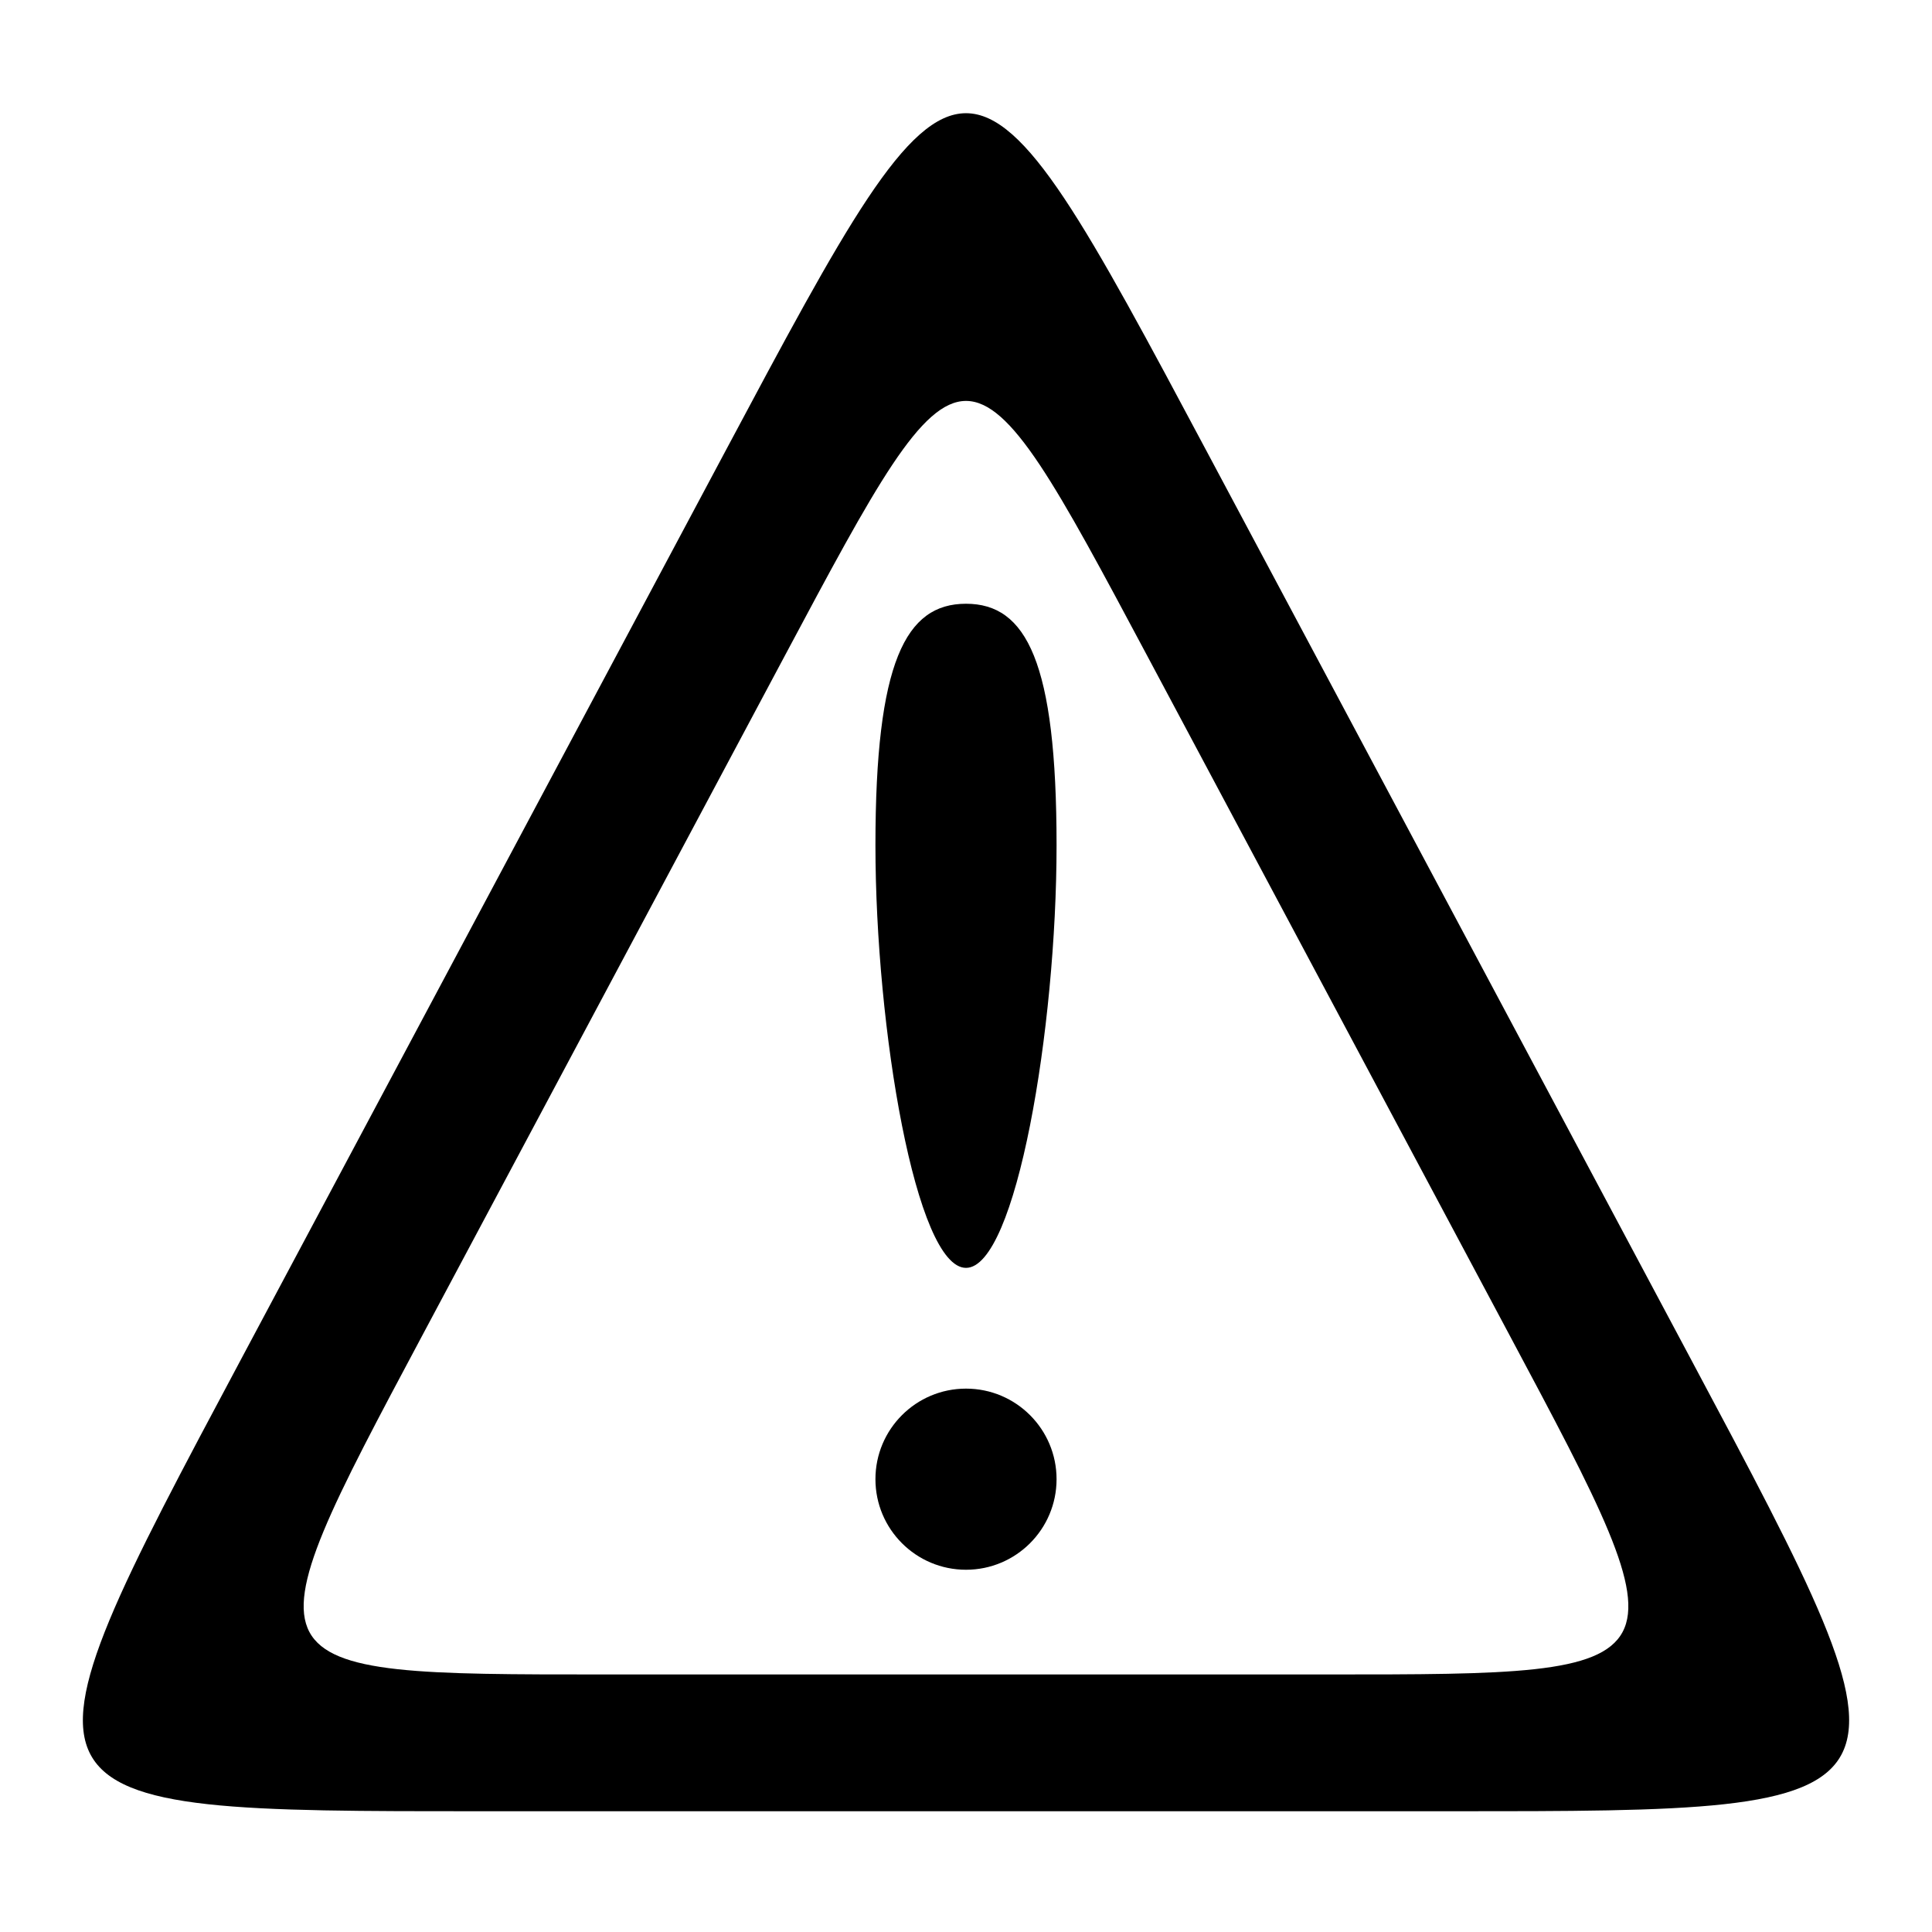
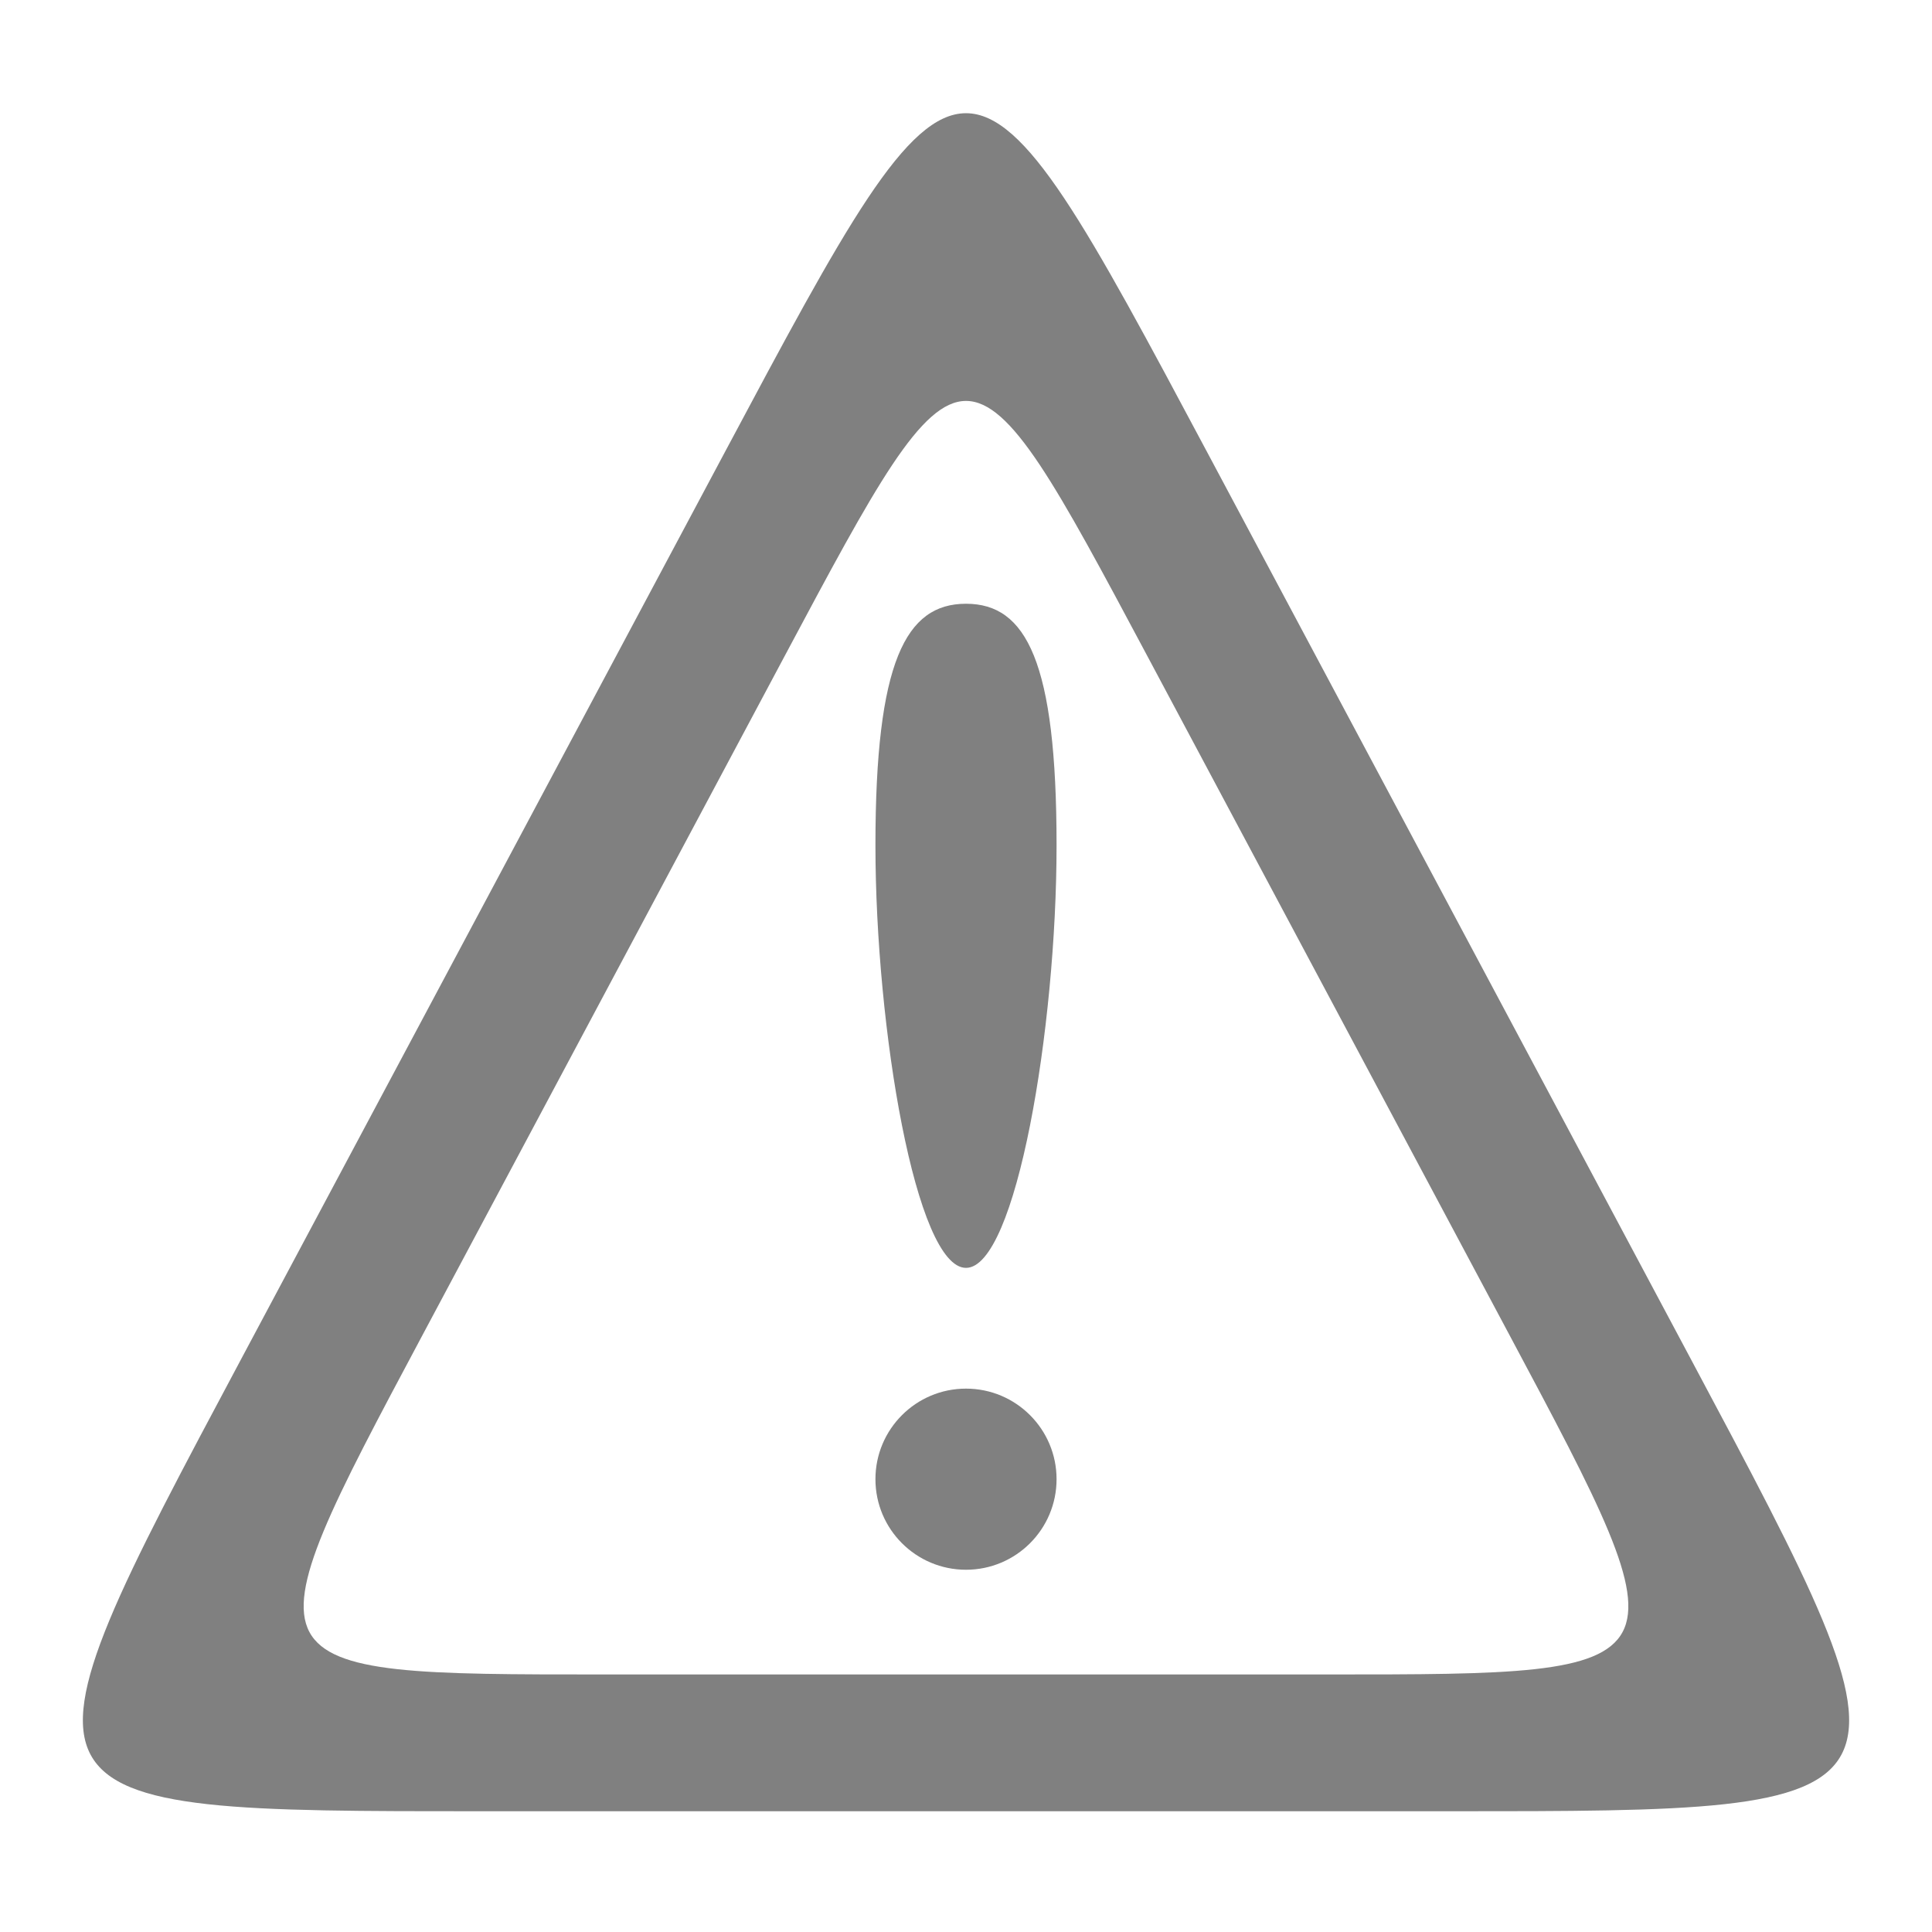
<svg xmlns="http://www.w3.org/2000/svg" width="96" height="96" viewBox="0 0 96 96" version="1.1" id="svg10">
  <defs id="defs14">
    <clipPath clipPathUnits="userSpaceOnUse" id="clipPath2511">
      <g id="use2513" />
    </clipPath>
    <clipPath clipPathUnits="userSpaceOnUse" id="clipPath2529">
      <g id="use2531" style="mix-blend-mode:difference" />
    </clipPath>
  </defs>
-   <path id="path912" style="mix-blend-mode:normal;fill:#000000;stroke-width:2.983;stroke-linecap:round;stroke-linejoin:round;stroke-miterlimit:4;stroke-dasharray:none" d="M 48 5.625 C 45 5.625 42 11.25 36 22.5 C 24 45 24 45 12 67.5 C 1.2330105e-08 90 1.0123301e-06 90 24 90 L 72 90 C 96 90 96 90 84 67.5 C 72 45 72 45 60 22.5 C 54 11.25 51 5.625 48 5.625 z M 48 19.922 C 50.25 19.922 52.5 24.141 57 32.578 C 66 49.453 66 49.453 75 66.328 C 84 83.203 84 83.203 66 83.203 L 30 83.203 C 12 83.203 12 83.203 21 66.328 L 39 32.578 C 43.5 24.141 45.75 19.922 48 19.922 z " />
-   <path style="color:#000000;font-style:normal;font-variant:normal;font-weight:normal;font-stretch:normal;font-size:medium;line-height:normal;font-family:sans-serif;font-variant-ligatures:normal;font-variant-position:normal;font-variant-caps:normal;font-variant-numeric:normal;font-variant-alternates:normal;font-variant-east-asian:normal;font-feature-settings:normal;font-variation-settings:normal;text-indent:0;text-align:start;text-decoration:none;text-decoration-line:none;text-decoration-style:solid;text-decoration-color:#000000;letter-spacing:normal;word-spacing:normal;text-transform:none;writing-mode:lr-tb;direction:ltr;text-orientation:mixed;dominant-baseline:auto;baseline-shift:baseline;text-anchor:start;white-space:normal;shape-padding:0;shape-margin:0;inline-size:0;clip-rule:nonzero;display:inline;overflow:visible;visibility:visible;opacity:1;isolation:auto;mix-blend-mode:normal;color-interpolation:sRGB;color-interpolation-filters:linearRGB;solid-color:#000000;solid-opacity:1;vector-effect:none;fill:#000000;fill-opacity:1;fill-rule:nonzero;stroke:none;stroke-width:2.483;stroke-linecap:round;stroke-linejoin:round;stroke-miterlimit:4;stroke-dasharray:none;stroke-dashoffset:0;stroke-opacity:1;color-rendering:auto;image-rendering:auto;shape-rendering:auto;text-rendering:auto;enable-background:accumulate;stop-color:#000000;stop-opacity:1" d="m 52.5,42 c 0,9.113 -2.015,21 -4.5,21 -2.485,0 -4.5,-11.887 -4.5,-21 0,-9.113 1.5,-12 4.5,-12 3,0 4.5,2.887 4.5,12 z" id="path3184" />
-   <path style="color:#000000;font-style:normal;font-variant:normal;font-weight:normal;font-stretch:normal;font-size:medium;line-height:normal;font-family:sans-serif;font-variant-ligatures:normal;font-variant-position:normal;font-variant-caps:normal;font-variant-numeric:normal;font-variant-alternates:normal;font-variant-east-asian:normal;font-feature-settings:normal;font-variation-settings:normal;text-indent:0;text-align:start;text-decoration:none;text-decoration-line:none;text-decoration-style:solid;text-decoration-color:#000000;letter-spacing:normal;word-spacing:normal;text-transform:none;writing-mode:lr-tb;direction:ltr;text-orientation:mixed;dominant-baseline:auto;baseline-shift:baseline;text-anchor:start;white-space:normal;shape-padding:0;shape-margin:0;inline-size:0;clip-rule:nonzero;display:inline;overflow:visible;visibility:visible;isolation:auto;mix-blend-mode:normal;color-interpolation:sRGB;color-interpolation-filters:linearRGB;solid-color:#000000;solid-opacity:1;vector-effect:none;fill:#000000;fill-opacity:1;fill-rule:nonzero;stroke-width:3.725;stroke-linecap:round;stroke-linejoin:round;stroke-miterlimit:4;stroke-dasharray:none;stroke-dashoffset:0;stroke-opacity:1;color-rendering:auto;image-rendering:auto;shape-rendering:auto;text-rendering:auto;enable-background:accumulate;stop-color:#000000;stop-opacity:1;stroke:none;opacity:1" d="m 52.5,73.5 c 0,2.485 -2.015,4.5 -4.5,4.5 -2.485,0 -4.5,-2.015 -4.5,-4.5 0,-2.485 2.015,-4.5 4.5,-4.5 2.485,0 4.5,2.015 4.5,4.5 z" id="path3184-9" />
+   <path id="path912" style="mix-blend-mode:normal;fill:#808080;stroke-width:2.983;stroke-linecap:round;stroke-linejoin:round;stroke-miterlimit:4;stroke-dasharray:none;fill-opacity:1" d="M 48 5.625 C 45 5.625 42 11.25 36 22.5 C 24 45 24 45 12 67.5 C 1.2330105e-08 90 1.0123301e-06 90 24 90 L 72 90 C 96 90 96 90 84 67.5 C 72 45 72 45 60 22.5 C 54 11.25 51 5.625 48 5.625 z M 48 19.922 C 50.25 19.922 52.5 24.141 57 32.578 C 66 49.453 66 49.453 75 66.328 C 84 83.203 84 83.203 66 83.203 L 30 83.203 C 12 83.203 12 83.203 21 66.328 L 39 32.578 C 43.5 24.141 45.75 19.922 48 19.922 z " />
+   <path style="color:#000000;font-style:normal;font-variant:normal;font-weight:normal;font-stretch:normal;font-size:medium;line-height:normal;font-family:sans-serif;font-variant-ligatures:normal;font-variant-position:normal;font-variant-caps:normal;font-variant-numeric:normal;font-variant-alternates:normal;font-variant-east-asian:normal;font-feature-settings:normal;font-variation-settings:normal;text-indent:0;text-align:start;text-decoration:none;text-decoration-line:none;text-decoration-style:solid;text-decoration-color:#000000;letter-spacing:normal;word-spacing:normal;text-transform:none;writing-mode:lr-tb;direction:ltr;text-orientation:mixed;dominant-baseline:auto;baseline-shift:baseline;text-anchor:start;white-space:normal;shape-padding:0;shape-margin:0;inline-size:0;clip-rule:nonzero;display:inline;overflow:visible;visibility:visible;opacity:1;isolation:auto;mix-blend-mode:normal;color-interpolation:sRGB;color-interpolation-filters:linearRGB;solid-color:#000000;solid-opacity:1;vector-effect:none;fill:#808080;fill-opacity:1;fill-rule:nonzero;stroke:none;stroke-width:2.483;stroke-linecap:round;stroke-linejoin:round;stroke-miterlimit:4;stroke-dasharray:none;stroke-dashoffset:0;stroke-opacity:1;color-rendering:auto;image-rendering:auto;shape-rendering:auto;text-rendering:auto;enable-background:accumulate;stop-color:#000000;stop-opacity:1" d="m 52.5,42 c 0,9.113 -2.015,21 -4.5,21 -2.485,0 -4.5,-11.887 -4.5,-21 0,-9.113 1.5,-12 4.5,-12 3,0 4.5,2.887 4.5,12 z" id="path3184" />
+   <path style="color:#000000;font-style:normal;font-variant:normal;font-weight:normal;font-stretch:normal;font-size:medium;line-height:normal;font-family:sans-serif;font-variant-ligatures:normal;font-variant-position:normal;font-variant-caps:normal;font-variant-numeric:normal;font-variant-alternates:normal;font-variant-east-asian:normal;font-feature-settings:normal;font-variation-settings:normal;text-indent:0;text-align:start;text-decoration:none;text-decoration-line:none;text-decoration-style:solid;text-decoration-color:#000000;letter-spacing:normal;word-spacing:normal;text-transform:none;writing-mode:lr-tb;direction:ltr;text-orientation:mixed;dominant-baseline:auto;baseline-shift:baseline;text-anchor:start;white-space:normal;shape-padding:0;shape-margin:0;inline-size:0;clip-rule:nonzero;display:inline;overflow:visible;visibility:visible;isolation:auto;mix-blend-mode:normal;color-interpolation:sRGB;color-interpolation-filters:linearRGB;solid-color:#000000;solid-opacity:1;vector-effect:none;fill:#808080;fill-opacity:1;fill-rule:nonzero;stroke-width:3.725;stroke-linecap:round;stroke-linejoin:round;stroke-miterlimit:4;stroke-dasharray:none;stroke-dashoffset:0;stroke-opacity:1;color-rendering:auto;image-rendering:auto;shape-rendering:auto;text-rendering:auto;enable-background:accumulate;stop-color:#000000;stop-opacity:1;stroke:none;opacity:1" d="m 52.5,73.5 c 0,2.485 -2.015,4.5 -4.5,4.5 -2.485,0 -4.5,-2.015 -4.5,-4.5 0,-2.485 2.015,-4.5 4.5,-4.5 2.485,0 4.5,2.015 4.5,4.5 z" id="path3184-9" />
</svg>
